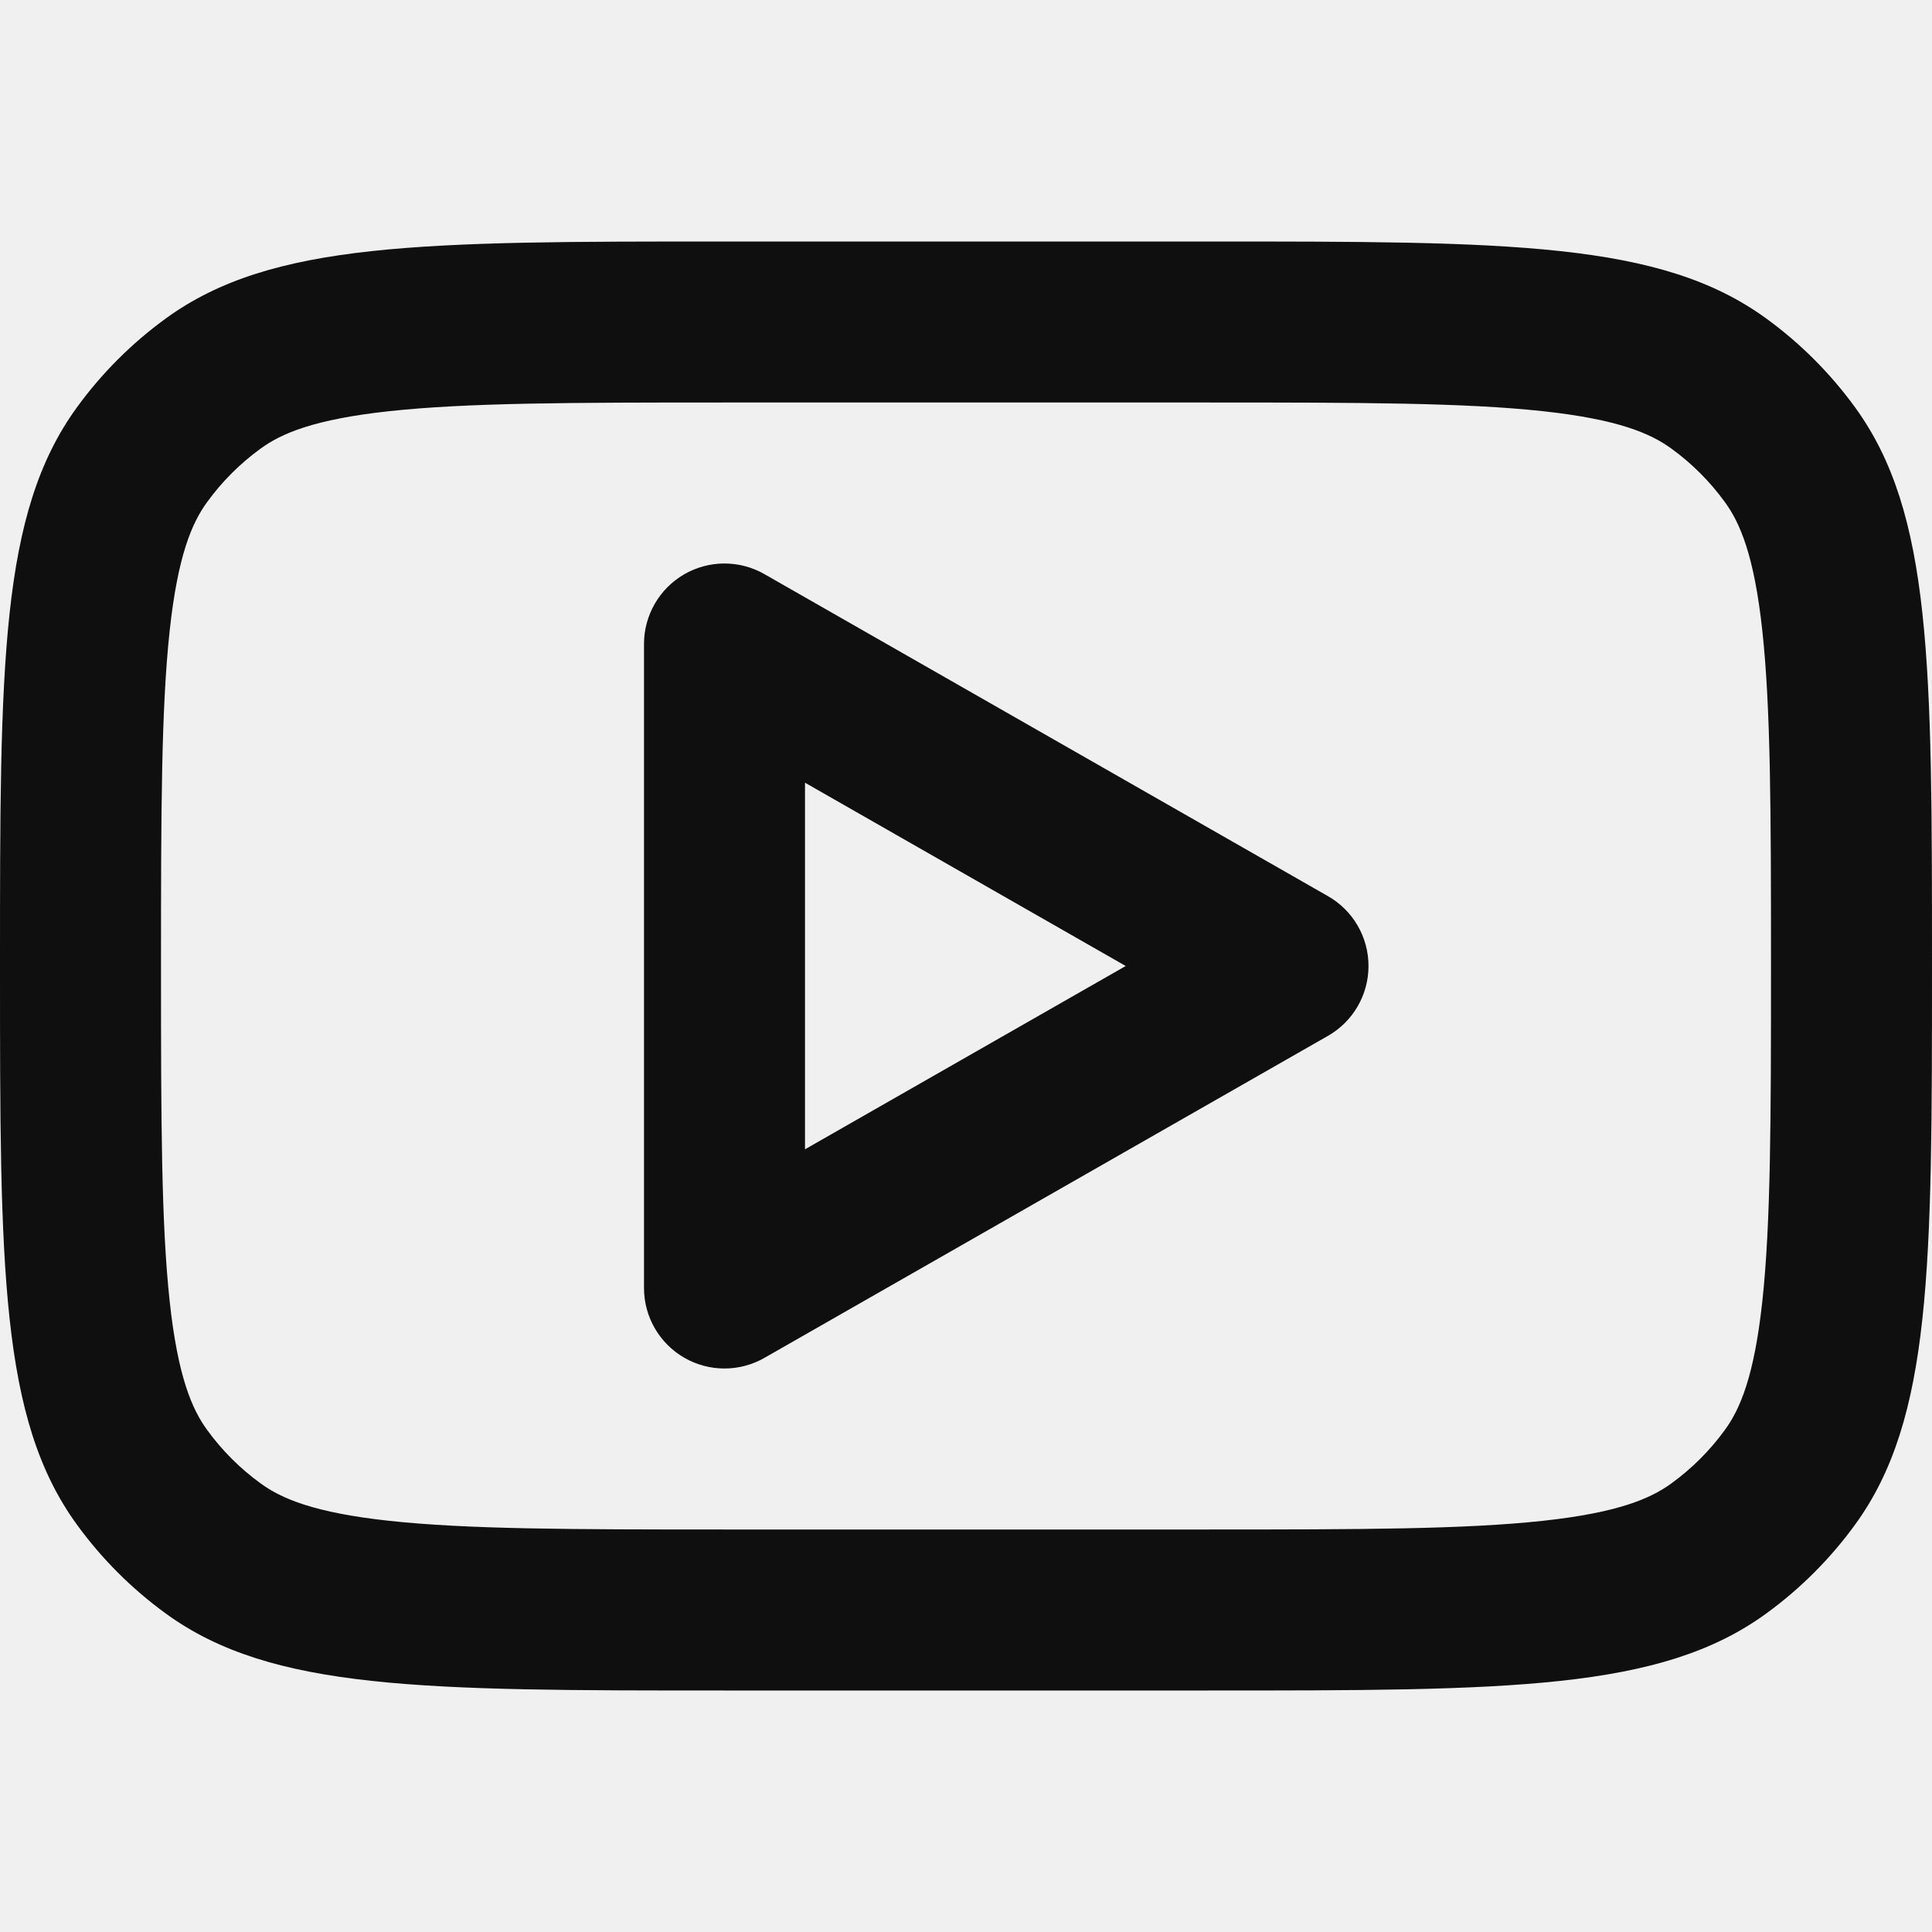
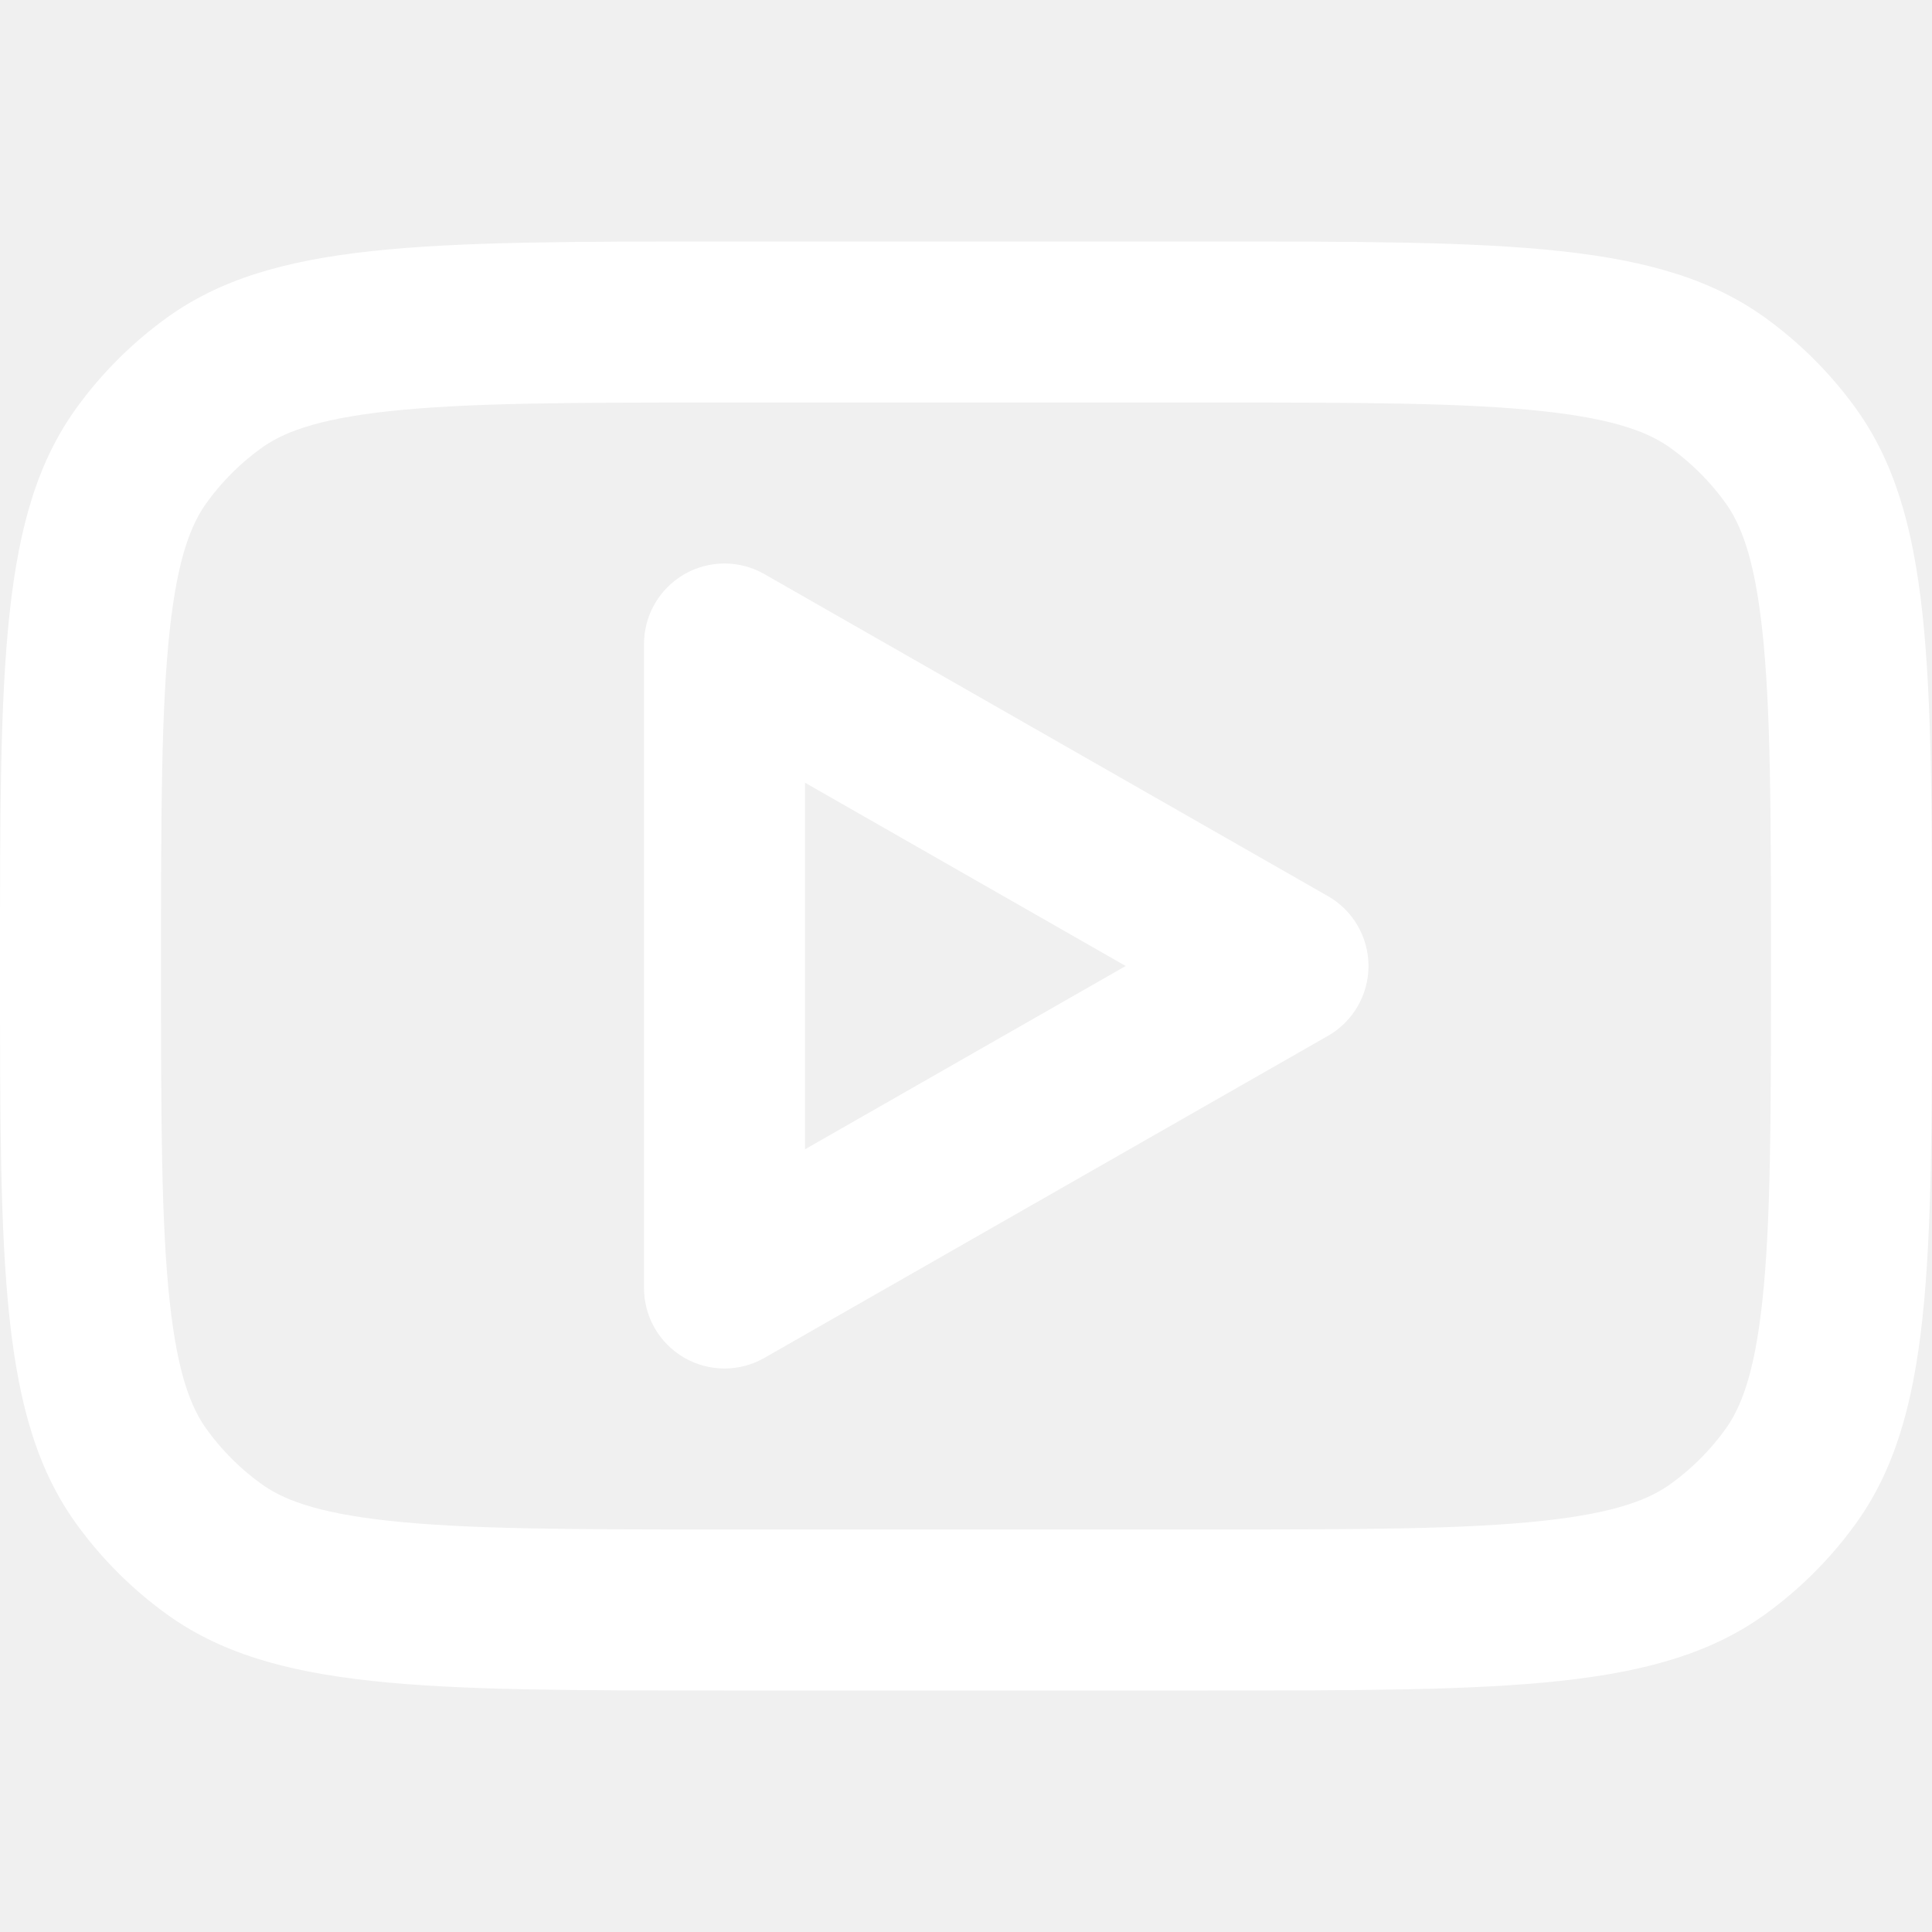
<svg xmlns="http://www.w3.org/2000/svg" width="800px" height="800px" viewBox="0 0 24 24" fill="none">
-   <path fill-rule="evenodd" clip-rule="evenodd" d="M9.496 7.132C9.187 6.955 8.806 6.956 8.498 7.135C8.19 7.314 8 7.644 8 8V16C8 16.357 8.19 16.686 8.498 16.865C8.806 17.044 9.187 17.045 9.496 16.868L16.496 12.868C16.808 12.69 17 12.359 17 12C17 11.641 16.808 11.31 16.496 11.132L9.496 7.132ZM13.984 12L10 14.277V9.723L13.984 12Z" fill="#0F0F0F" />
-   <path fill-rule="evenodd" clip-rule="evenodd" d="M0 12C0 8.25 0 6.375 0.955 5.061C1.263 4.637 1.637 4.263 2.061 3.955C3.375 3 5.25 3 9 3H15C18.75 3 20.625 3 21.939 3.955C22.363 4.263 22.737 4.637 23.045 5.061C24 6.375 24 8.25 24 12C24 15.75 24 17.625 23.045 18.939C22.737 19.363 22.363 19.737 21.939 20.045C20.625 21 18.75 21 15 21H9C5.25 21 3.375 21 2.061 20.045C1.637 19.737 1.263 19.363 0.955 18.939C0 17.625 0 15.75 0 12ZM9 5H15C16.919 5 18.198 5.003 19.167 5.108C20.099 5.209 20.504 5.384 20.763 5.573C21.018 5.758 21.242 5.982 21.427 6.237C21.616 6.496 21.791 6.901 21.892 7.833C21.997 8.802 22 10.081 22 12C22 13.919 21.997 15.198 21.892 16.167C21.791 17.099 21.616 17.504 21.427 17.763C21.242 18.018 21.018 18.242 20.763 18.427C20.504 18.616 20.099 18.791 19.167 18.892C18.198 18.997 16.919 19 15 19H9C7.081 19 5.802 18.997 4.833 18.892C3.901 18.791 3.496 18.616 3.237 18.427C2.982 18.242 2.758 18.018 2.573 17.763C2.384 17.504 2.209 17.099 2.108 16.167C2.003 15.198 2 13.919 2 12C2 10.081 2.003 8.802 2.108 7.833C2.209 6.901 2.384 6.496 2.573 6.237C2.758 5.982 2.982 5.758 3.237 5.573C3.496 5.384 3.901 5.209 4.833 5.108C5.802 5.003 7.081 5 9 5Z" fill="#0F0F0F" />
+   <path fill-rule="evenodd" clip-rule="evenodd" d="M9.496 7.132C9.187 6.955 8.806 6.956 8.498 7.135C8.19 7.314 8 7.644 8 8V16C8 16.357 8.19 16.686 8.498 16.865C8.806 17.044 9.187 17.045 9.496 16.868L16.496 12.868C16.808 12.69 17 12.359 17 12C17 11.641 16.808 11.31 16.496 11.132L9.496 7.132ZM13.984 12L10 14.277V9.723L13.984 12Z" fill="white" />
+   <path fill-rule="evenodd" clip-rule="evenodd" d="M0 12C0 8.25 0 6.375 0.955 5.061C1.263 4.637 1.637 4.263 2.061 3.955C3.375 3 5.25 3 9 3H15C18.75 3 20.625 3 21.939 3.955C22.363 4.263 22.737 4.637 23.045 5.061C24 6.375 24 8.25 24 12C24 15.75 24 17.625 23.045 18.939C22.737 19.363 22.363 19.737 21.939 20.045C20.625 21 18.75 21 15 21H9C5.25 21 3.375 21 2.061 20.045C1.637 19.737 1.263 19.363 0.955 18.939C0 17.625 0 15.75 0 12ZM9 5H15C16.919 5 18.198 5.003 19.167 5.108C20.099 5.209 20.504 5.384 20.763 5.573C21.018 5.758 21.242 5.982 21.427 6.237C21.616 6.496 21.791 6.901 21.892 7.833C21.997 8.802 22 10.081 22 12C22 13.919 21.997 15.198 21.892 16.167C21.791 17.099 21.616 17.504 21.427 17.763C21.242 18.018 21.018 18.242 20.763 18.427C20.504 18.616 20.099 18.791 19.167 18.892C18.198 18.997 16.919 19 15 19H9C7.081 19 5.802 18.997 4.833 18.892C3.901 18.791 3.496 18.616 3.237 18.427C2.982 18.242 2.758 18.018 2.573 17.763C2.384 17.504 2.209 17.099 2.108 16.167C2.003 15.198 2 13.919 2 12C2 10.081 2.003 8.802 2.108 7.833C2.209 6.901 2.384 6.496 2.573 6.237C2.758 5.982 2.982 5.758 3.237 5.573C3.496 5.384 3.901 5.209 4.833 5.108C5.802 5.003 7.081 5 9 5Z" fill="white" />
</svg>
